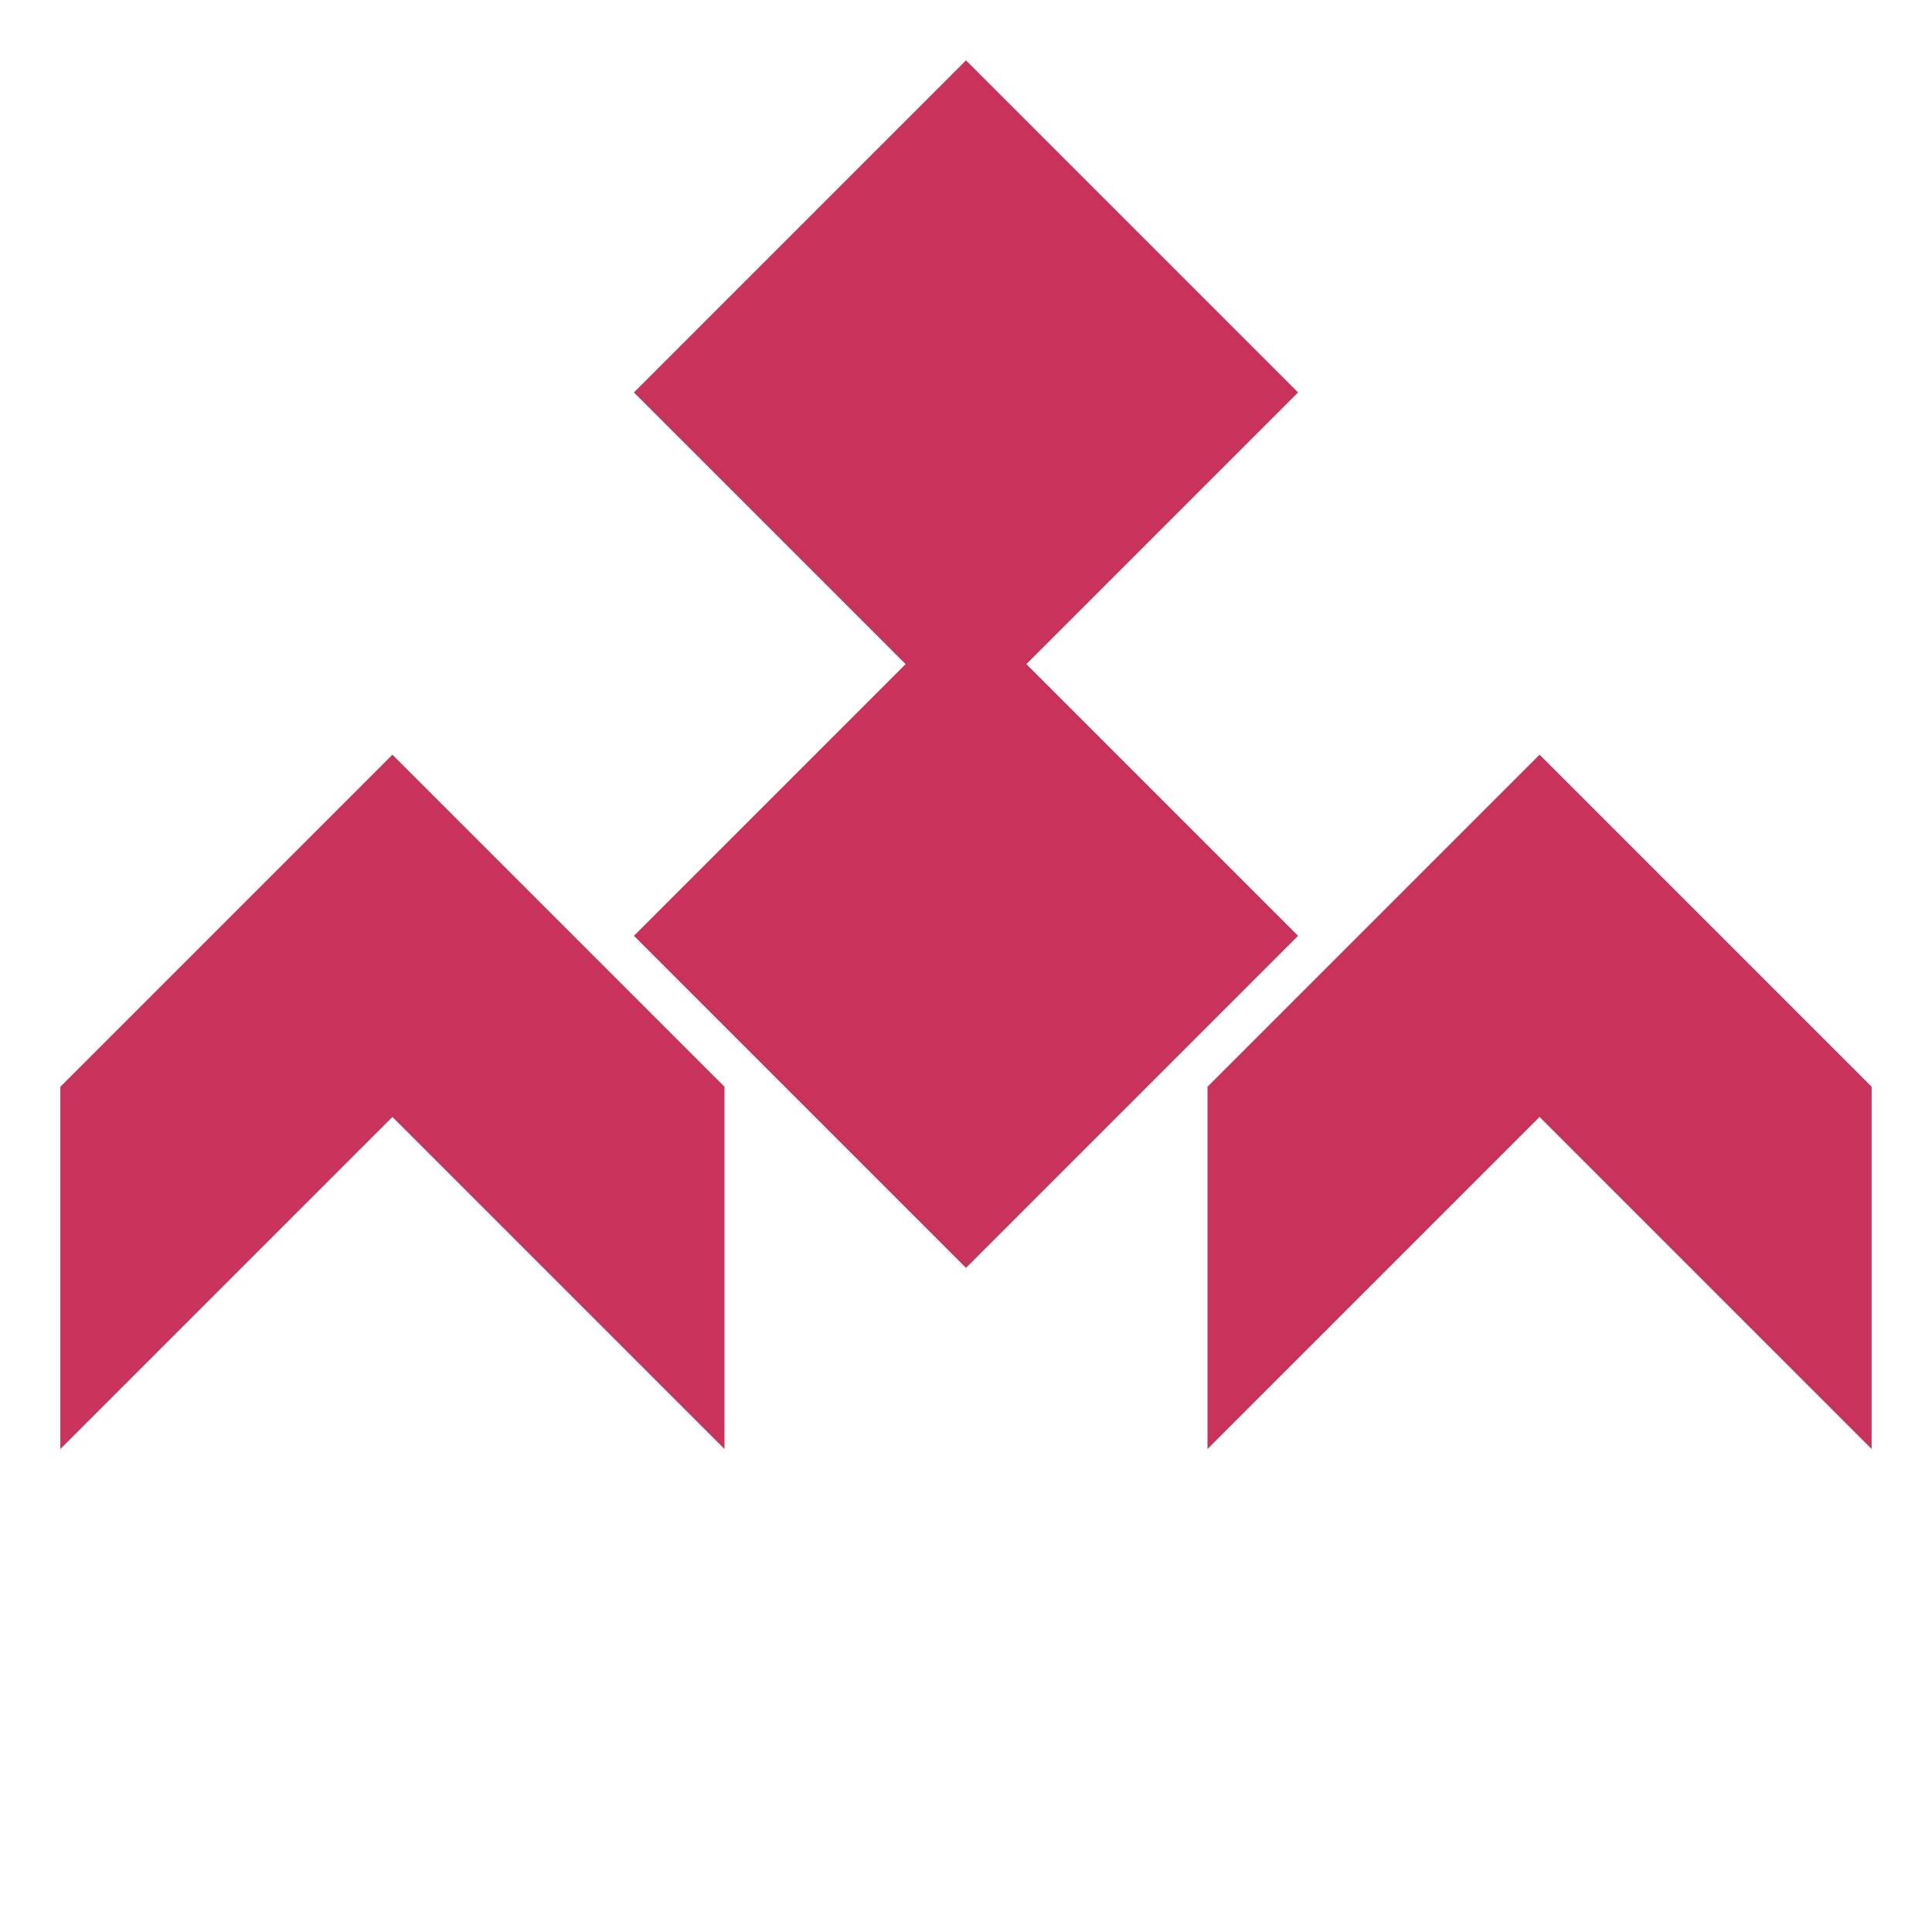
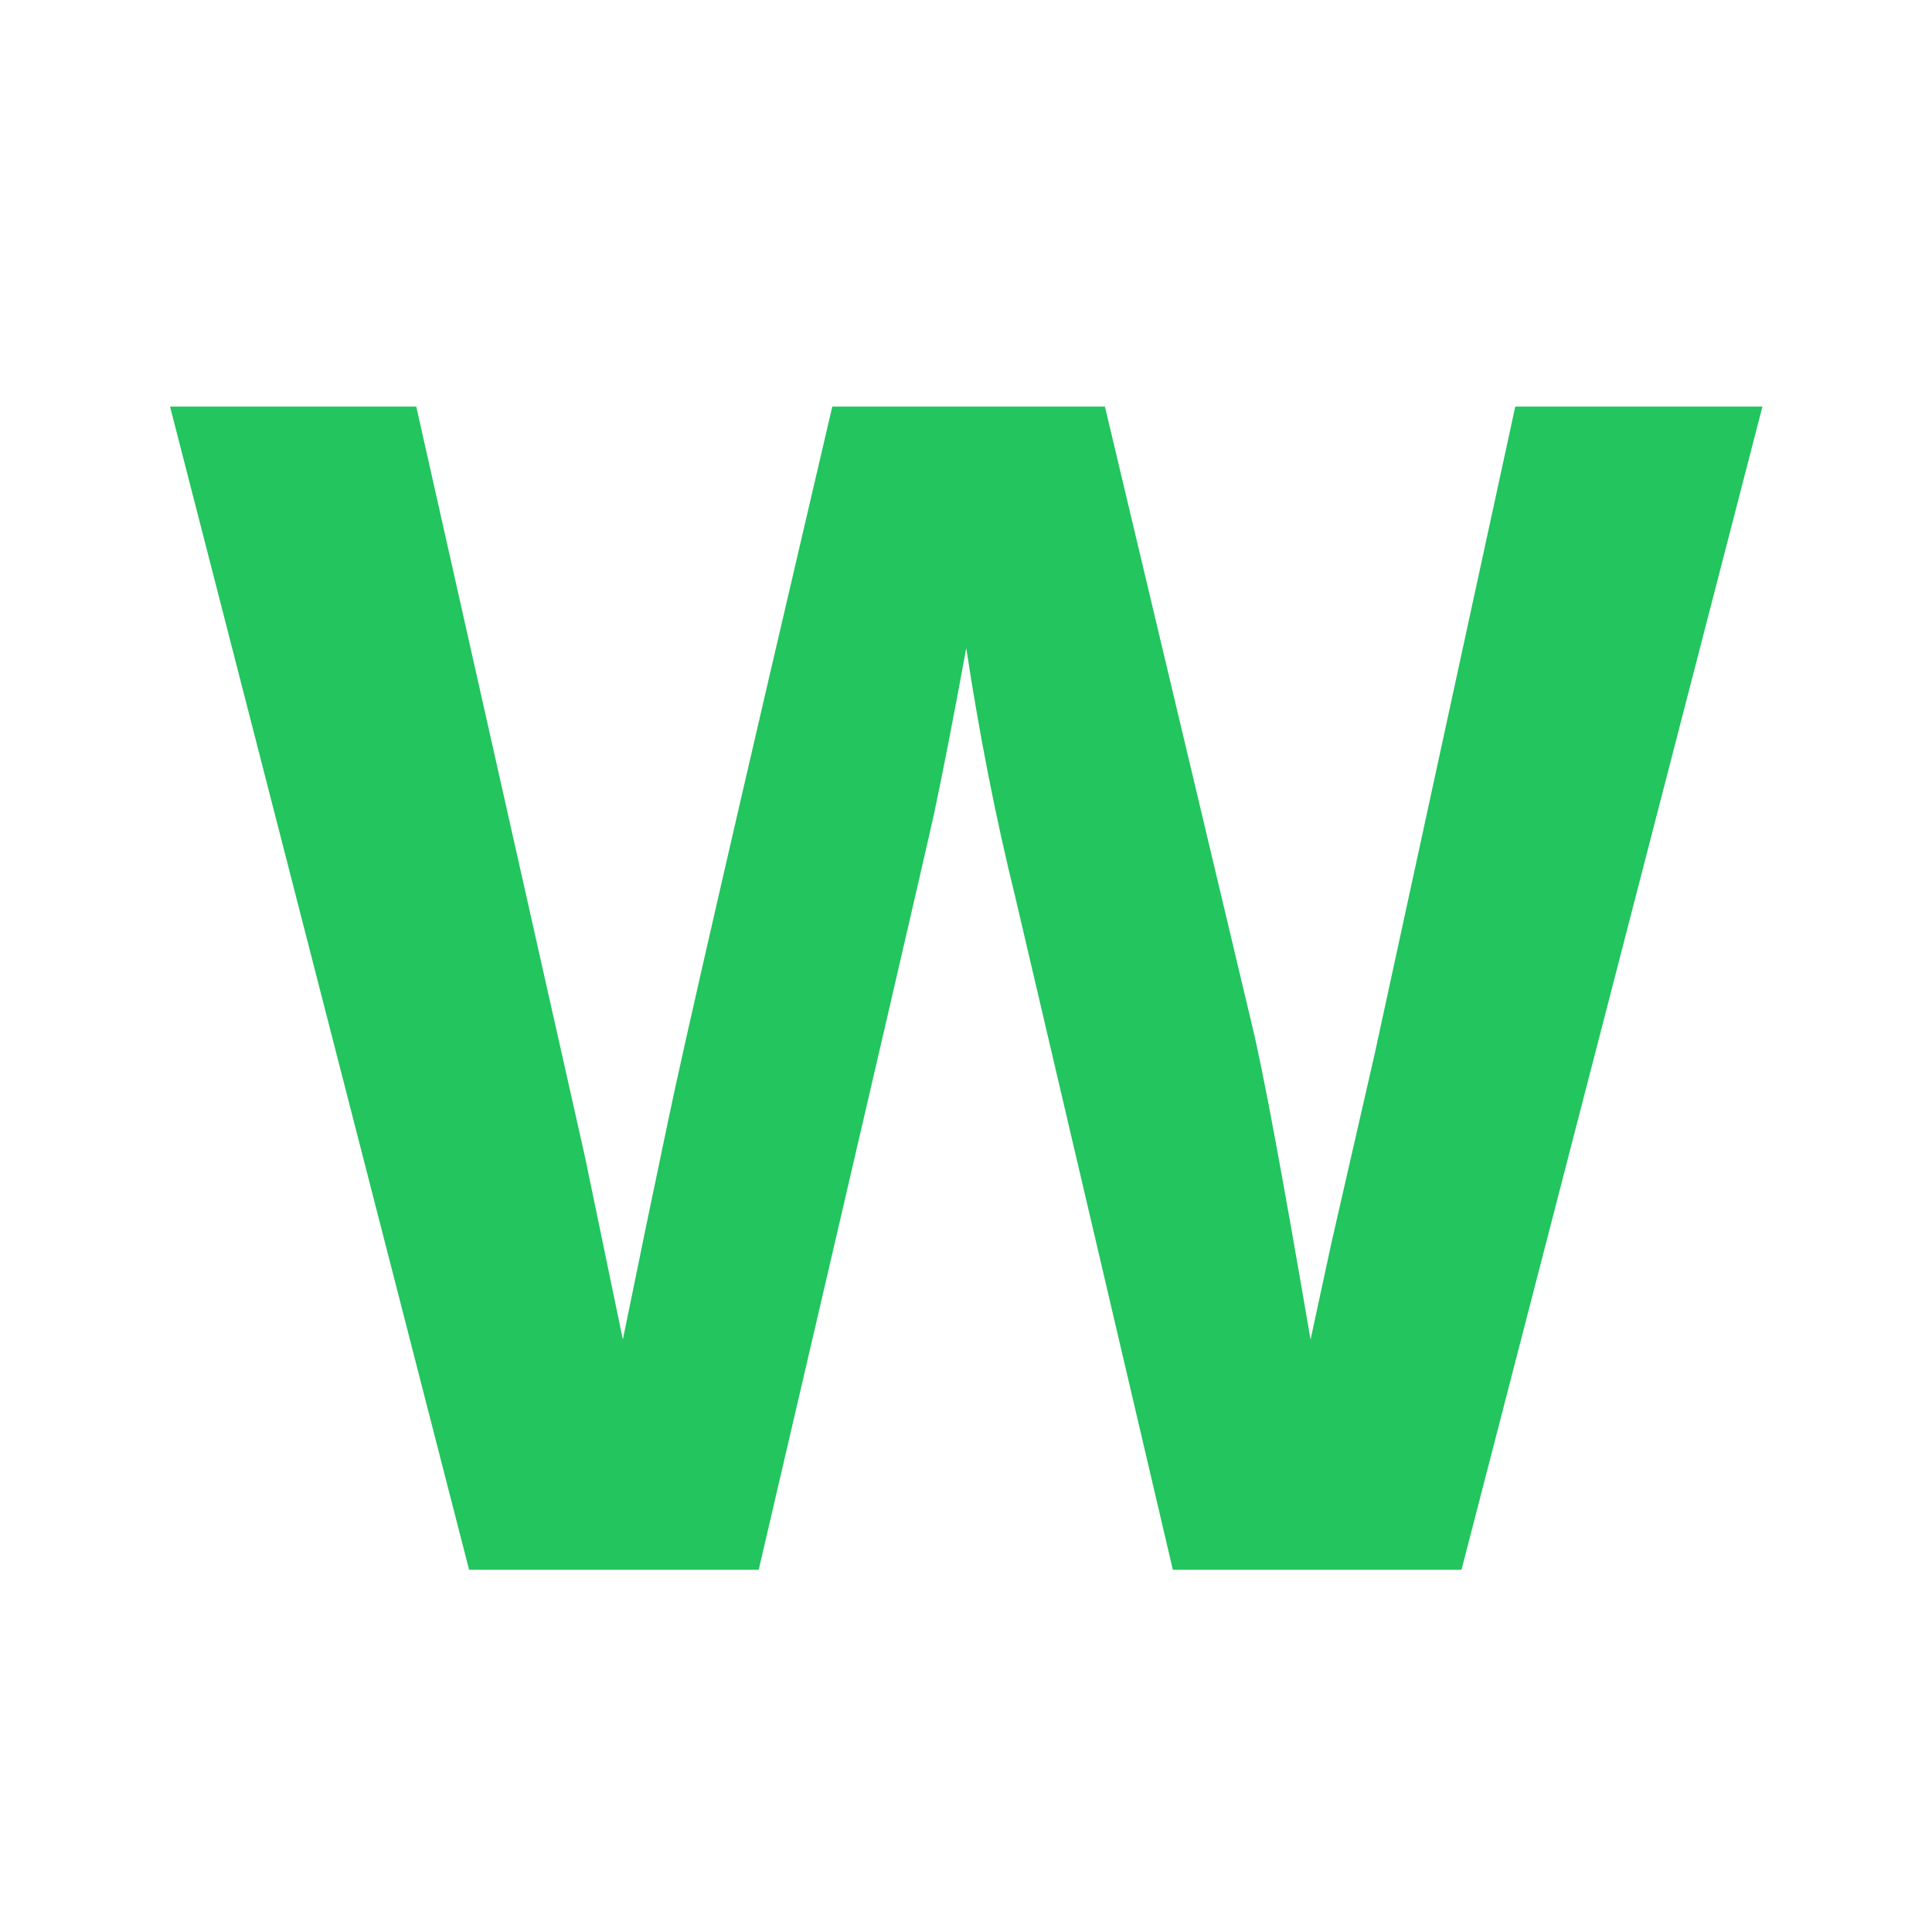
<svg xmlns="http://www.w3.org/2000/svg" viewBox="0 0 32 32">
-   <polygon points="16,1 10.5,6.5 16,12 21.5,6.5" fill="#C8325B" />
-   <polygon points="16,10 10.5,15.5 16,21 21.5,15.5" fill="#C8325B" />
-   <polygon points="1,18 6.5,12.5 12,18 12,24 6.5,18.5 1,24" fill="#C8325B" />
-   <polygon points="31,18 25.5,12.5 20,18 20,24 25.5,18.5 31,24" fill="#C8325B" />
+   <text x="16" y="26" font-family="Arial, sans-serif" font-size="28" font-weight="bold" fill="#22c55e" text-anchor="middle">W</text>
</svg>
